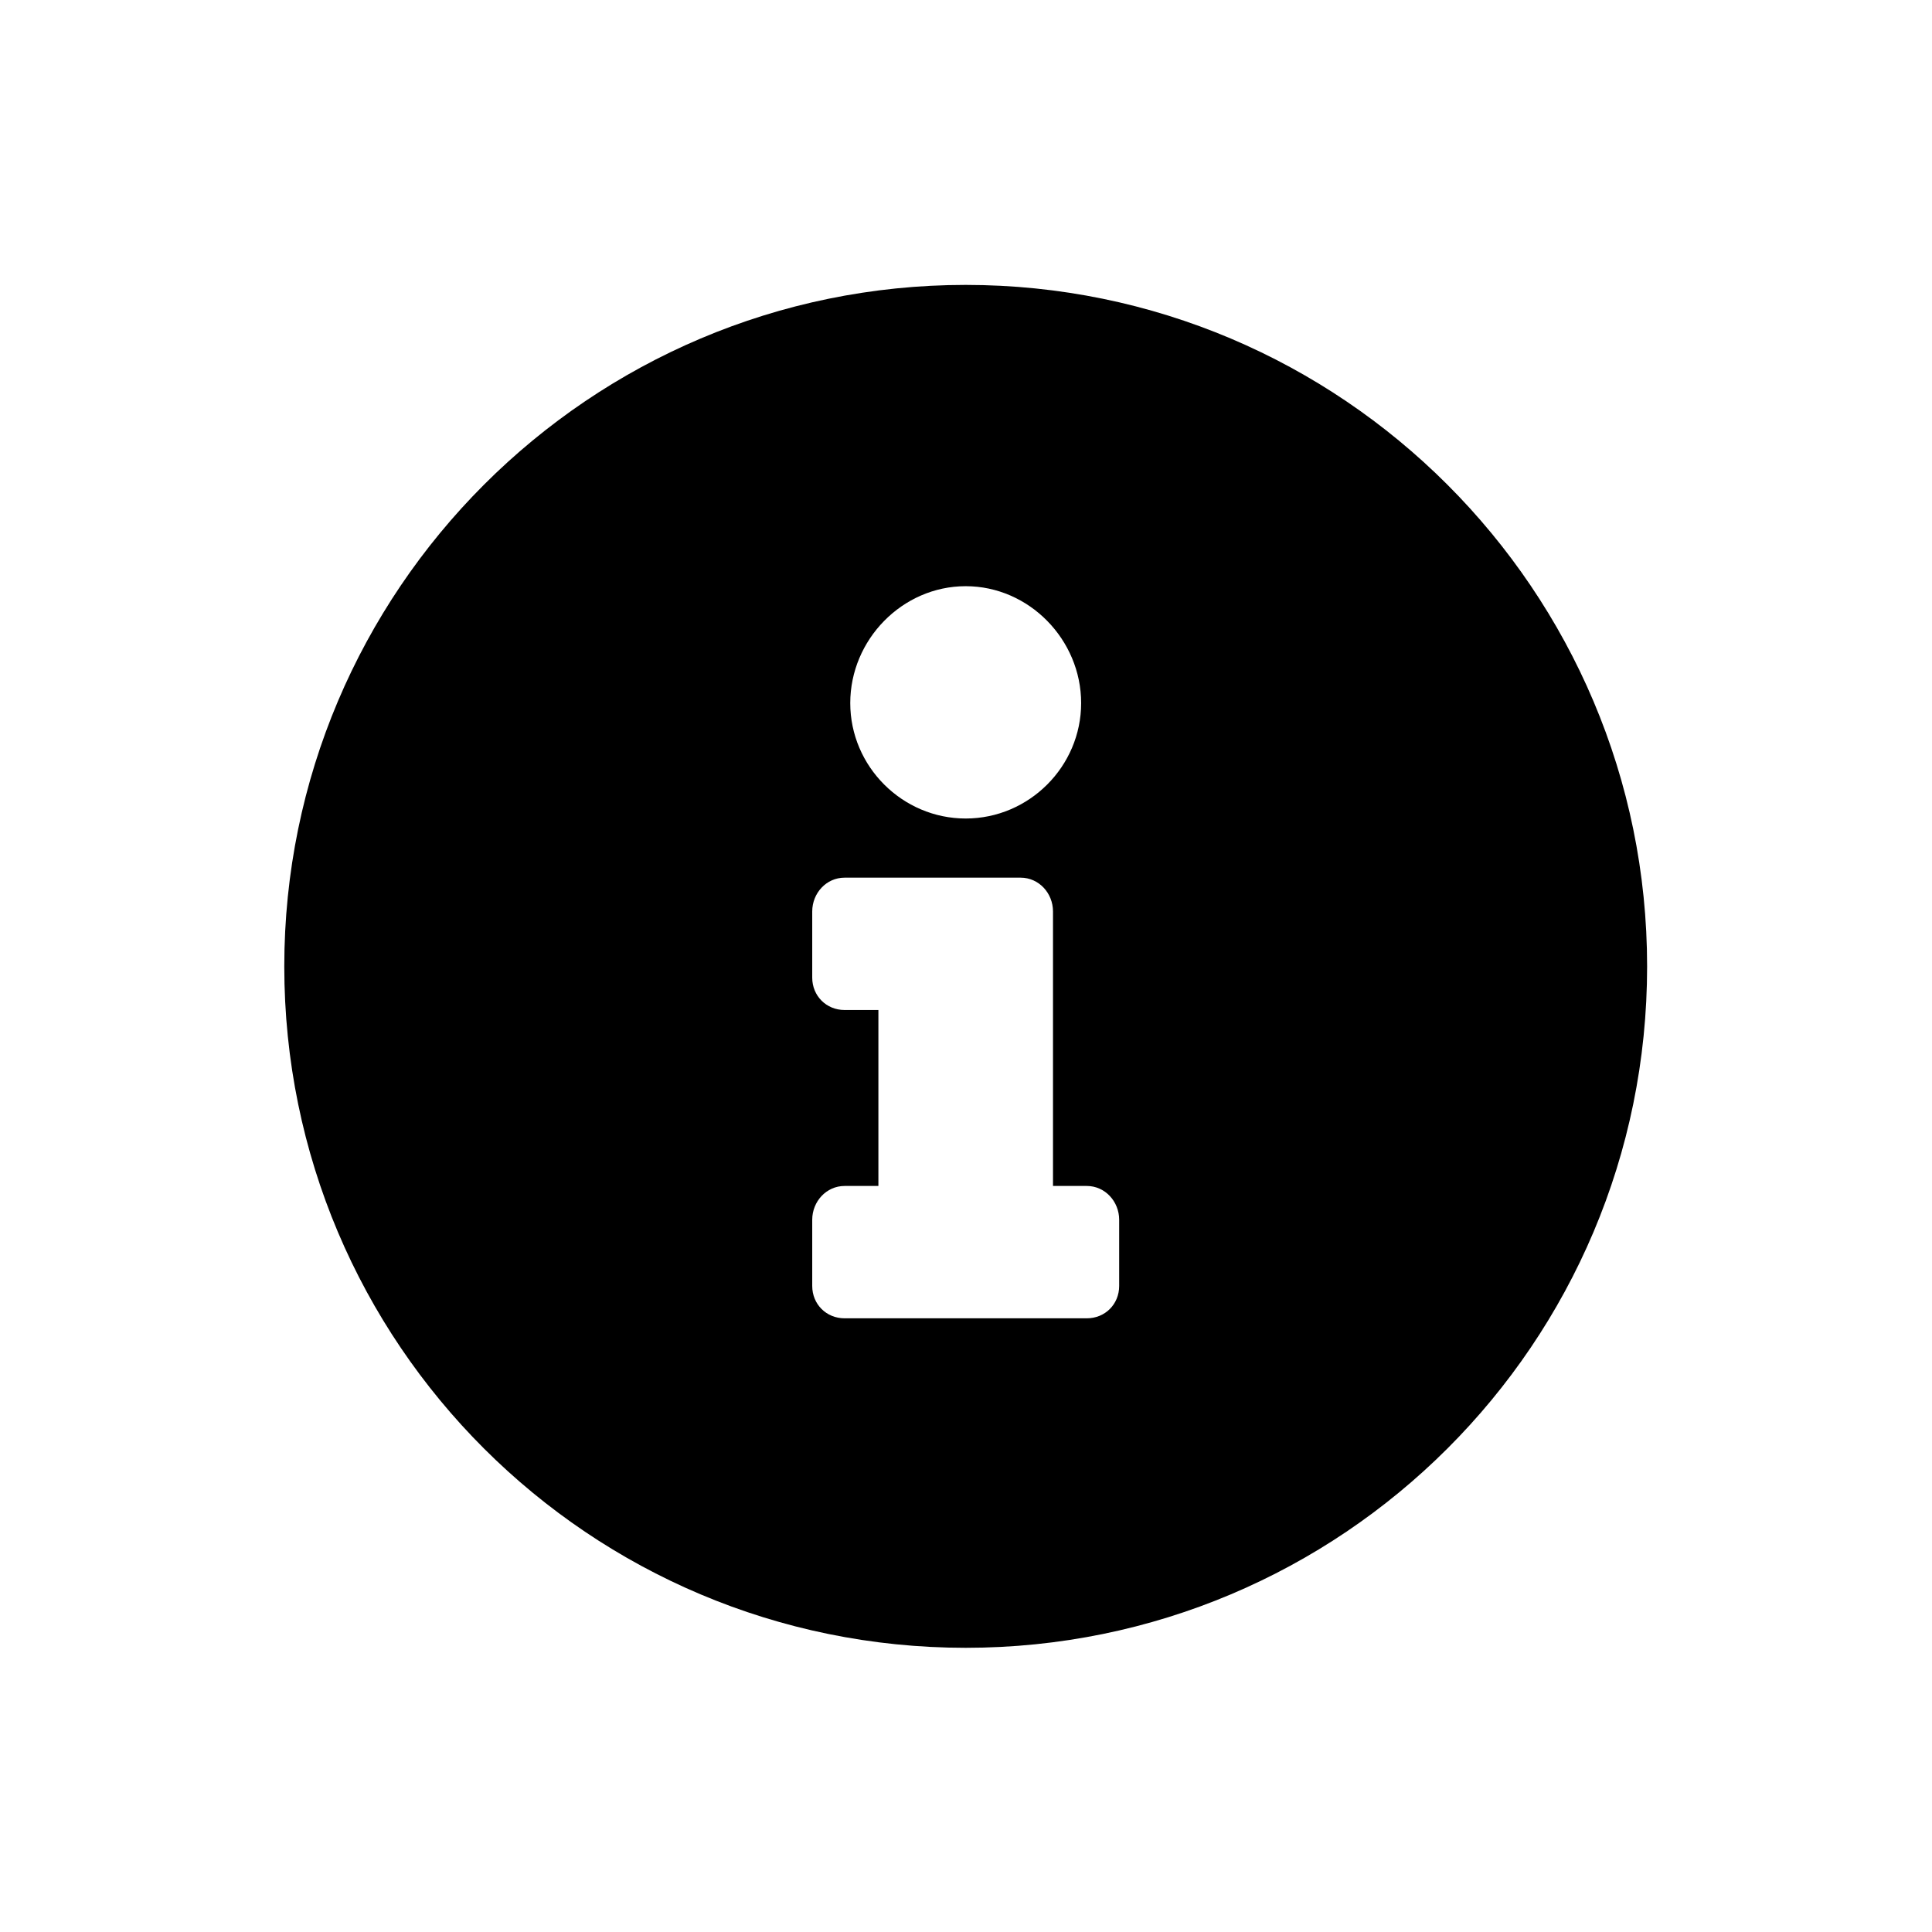
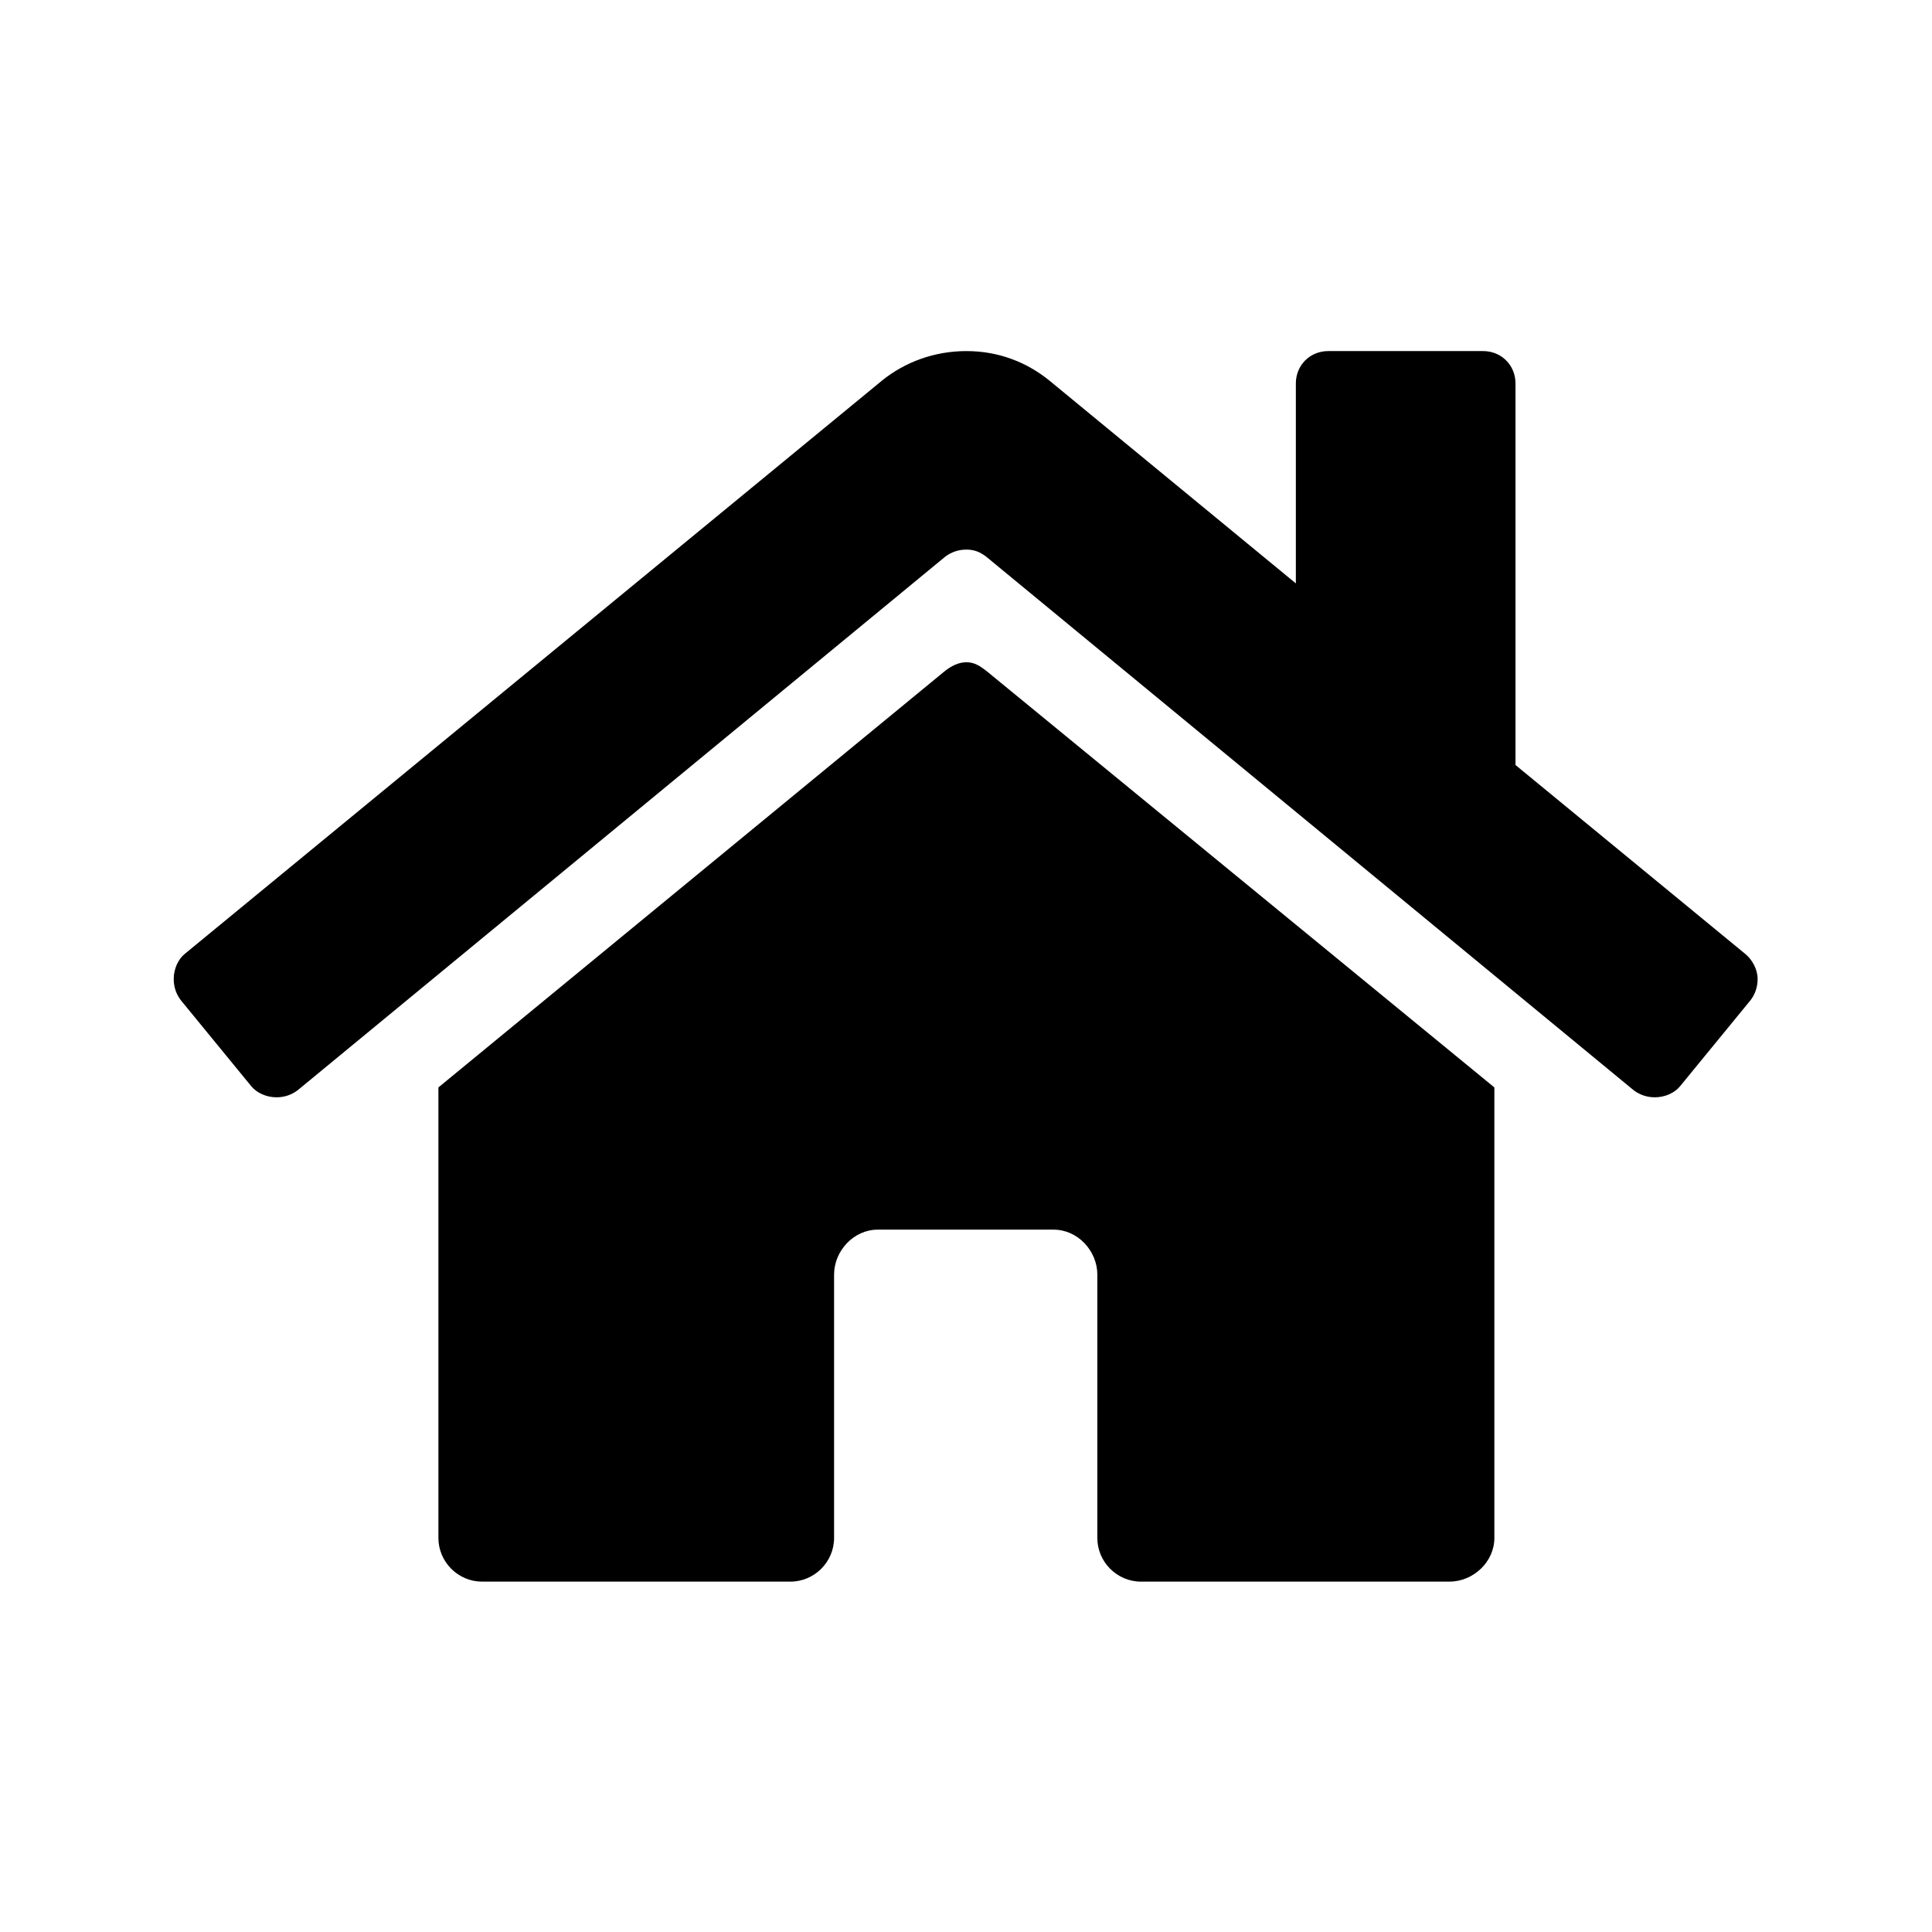
<svg xmlns="http://www.w3.org/2000/svg" xmlns:xlink="http://www.w3.org/1999/xlink" version="1.1" width="85.04pt" height="85.04pt" viewBox="0 0 56.693 56.693">
  <defs>
-     <path id="g0-13" d="M10.33-17.747C4.814-17.747 .331-13.264 .331-7.747C.331-2.211 4.814 2.252 10.33 2.252S20.329-2.211 20.329-7.747C20.329-13.264 15.846-17.747 10.33-17.747ZM10.33-13.326C11.26-13.326 12.024-12.541 12.024-11.611S11.26-9.917 10.33-9.917S8.636-10.681 8.636-11.611S9.4-13.326 10.33-13.326ZM12.582-3.058C12.582-2.789 12.375-2.583 12.107-2.583H8.553C8.285-2.583 8.078-2.789 8.078-3.058V-4.029C8.078-4.297 8.285-4.525 8.553-4.525H9.049V-7.107H8.553C8.285-7.107 8.078-7.314 8.078-7.582V-8.553C8.078-8.822 8.285-9.049 8.553-9.049H11.136C11.404-9.049 11.611-8.822 11.611-8.553V-4.525H12.107C12.375-4.525 12.582-4.297 12.582-4.029V-3.058Z" />
+     <path id="g0-6" d="M11.322-12.086L3.884-5.971V.64C3.884 .992 4.173 1.281 4.525 1.281H9.049C9.4 1.281 9.69 .992 9.69 .64V-3.223C9.69-3.574 9.979-3.884 10.33-3.884H12.912C13.264-3.884 13.553-3.574 13.553-3.223V.64C13.553 .992 13.842 1.281 14.193 1.281H18.718C19.069 1.281 19.379 .992 19.379 .64V-5.971L11.921-12.086C11.838-12.148 11.756-12.21 11.632-12.21S11.404-12.148 11.322-12.086ZM23.057-7.933L19.689-10.702V-16.301C19.689-16.569 19.482-16.776 19.214-16.776H16.941C16.673-16.776 16.466-16.569 16.466-16.301V-13.367L12.851-16.342C12.52-16.611 12.107-16.776 11.632-16.776S10.723-16.611 10.392-16.342L.165-7.933C.062-7.851 0-7.706 0-7.562C0-7.438 .041-7.334 .103-7.252L1.136-5.991C1.219-5.888 1.364-5.826 1.508-5.826C1.632-5.826 1.735-5.867 1.818-5.929L11.322-13.76C11.404-13.822 11.508-13.863 11.632-13.863S11.838-13.822 11.921-13.76L21.424-5.929C21.507-5.867 21.61-5.826 21.734-5.826C21.879-5.826 22.024-5.888 22.106-5.991L23.139-7.252C23.201-7.334 23.242-7.438 23.242-7.562C23.242-7.706 23.16-7.851 23.057-7.933Z" />
  </defs>
-   <g id="page27">
-     <g transform="matrix(1.999758 0 0 1.999758 -7.684 69.543)">
-       <use x="7.683" y="-12.848" xlink:href="#g0-13" />
+   <g id="page26">
+     <g transform="matrix(1.999758 0 0 1.999758 -5.101 69.543)">
+       <use x="5.1" y="-12.848" xlink:href="#g0-6" />
    </g>
  </g>
</svg>
